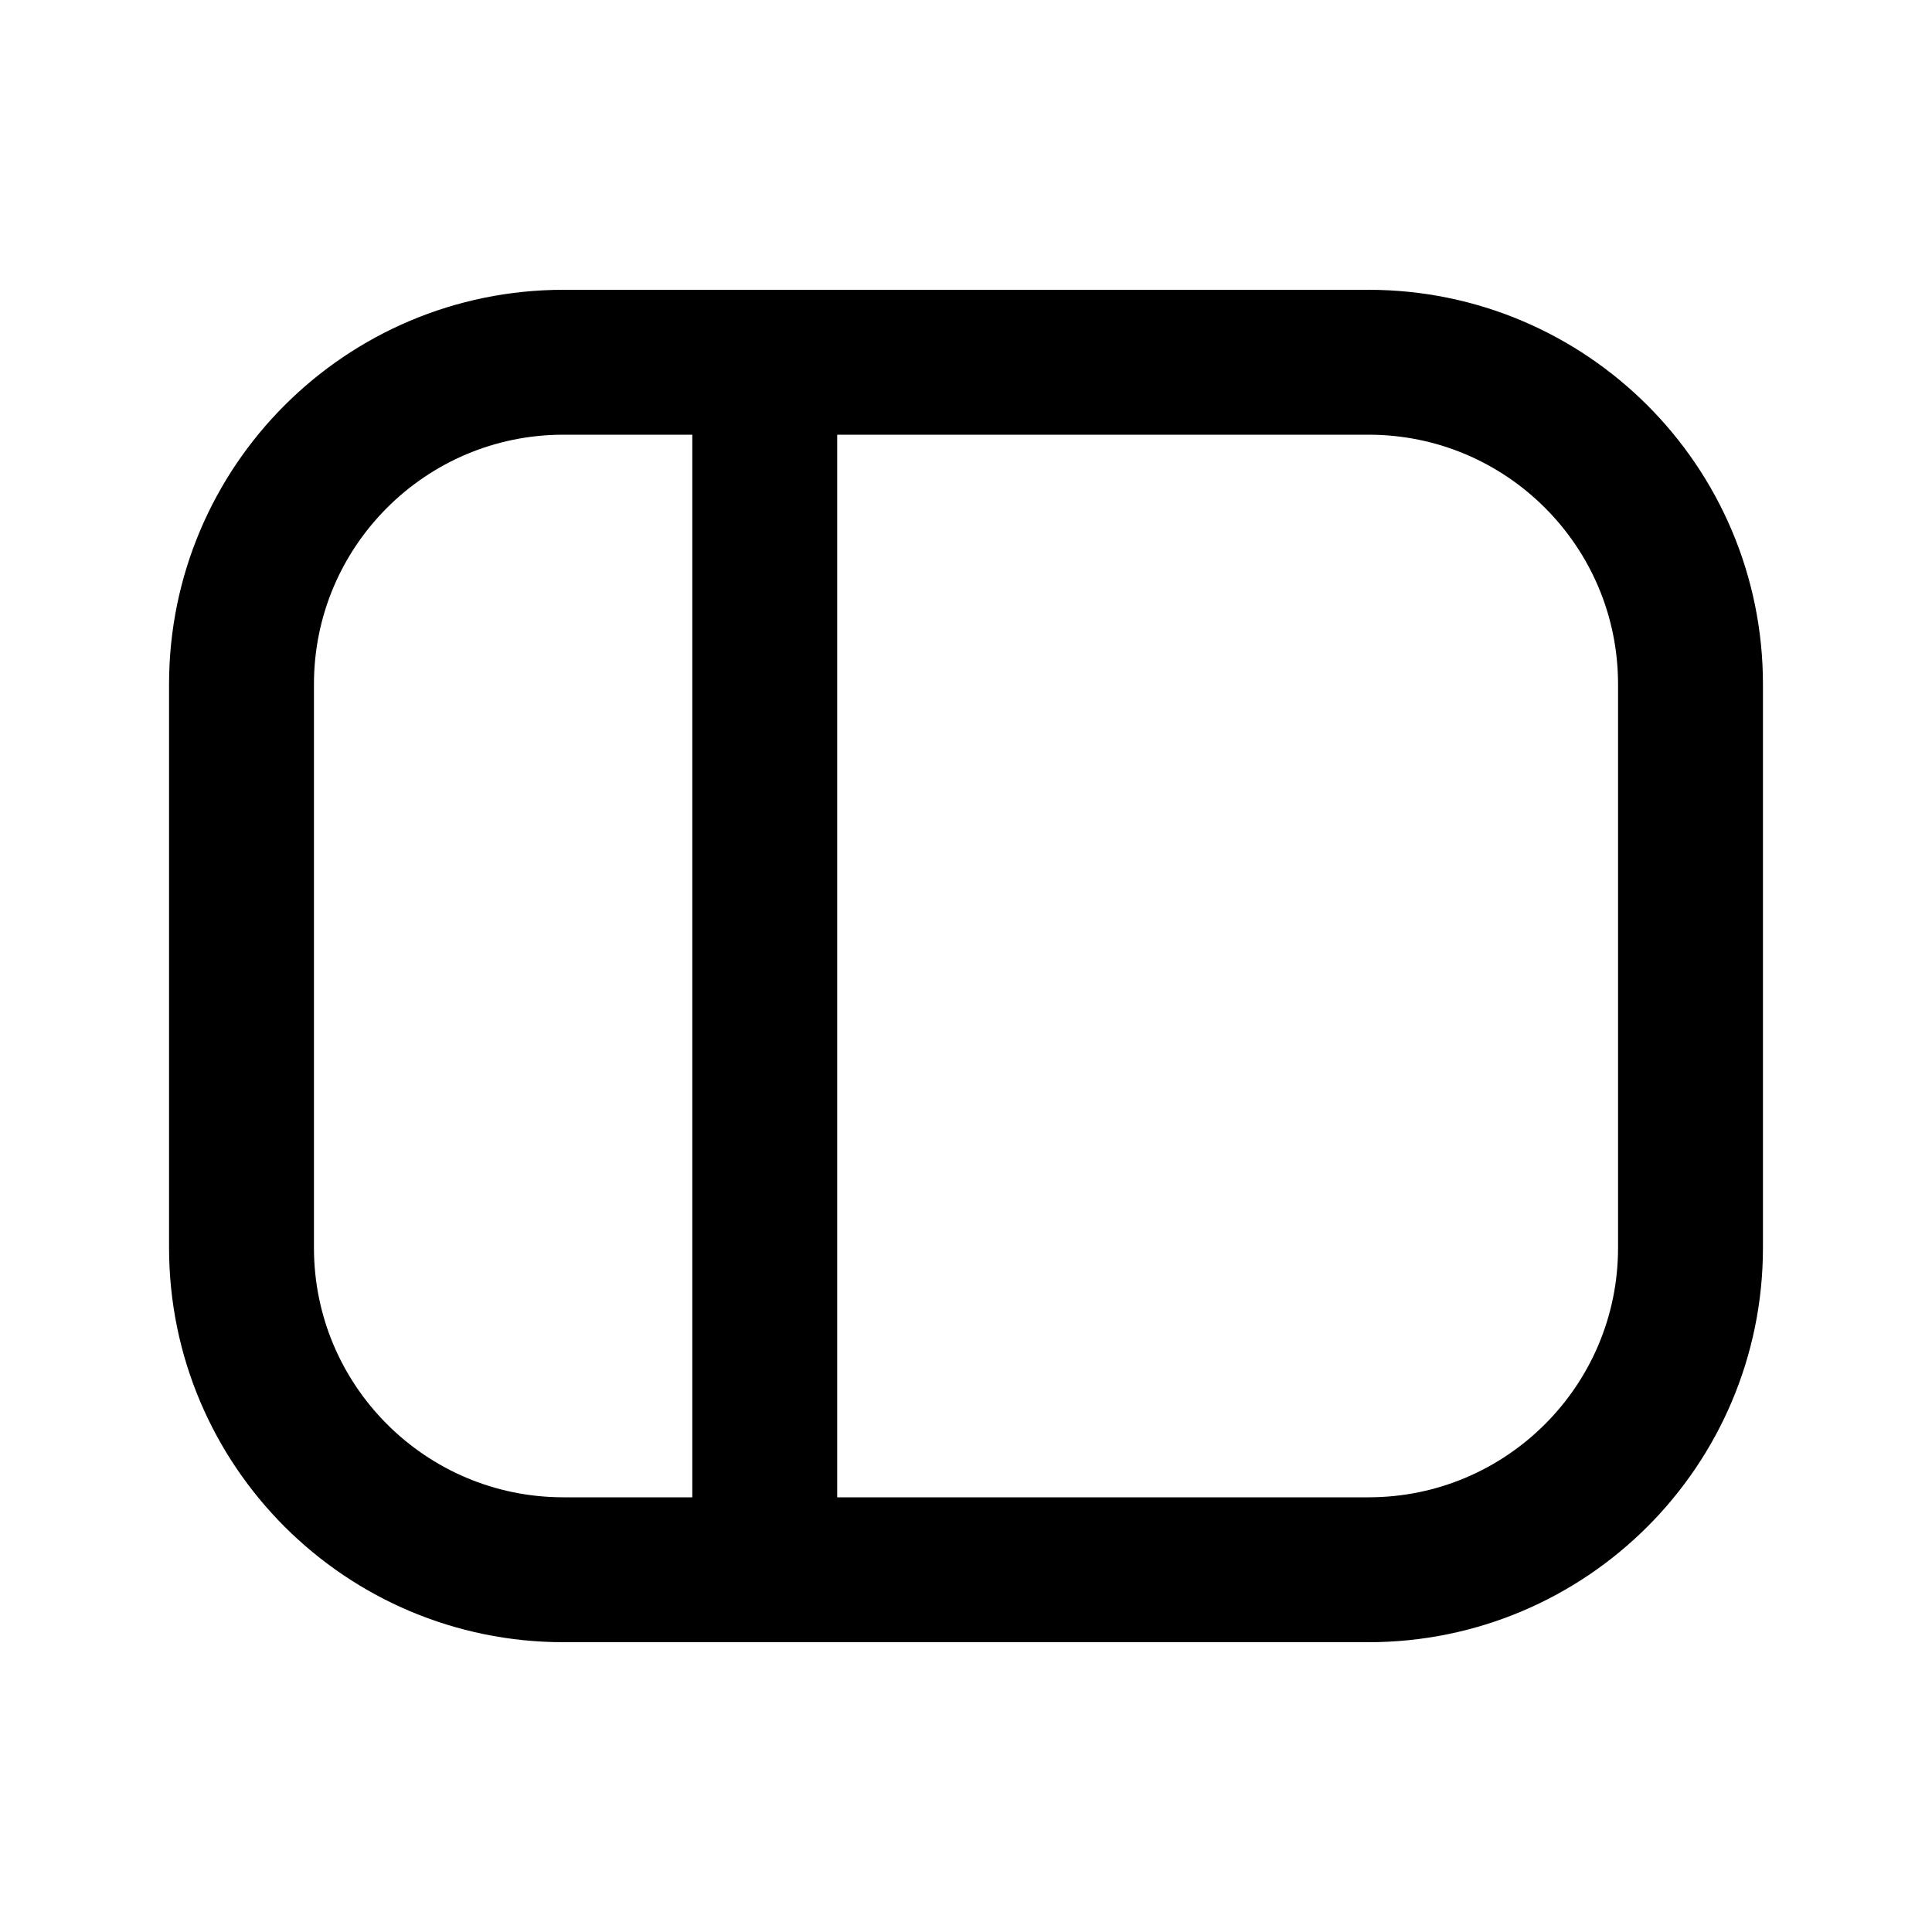
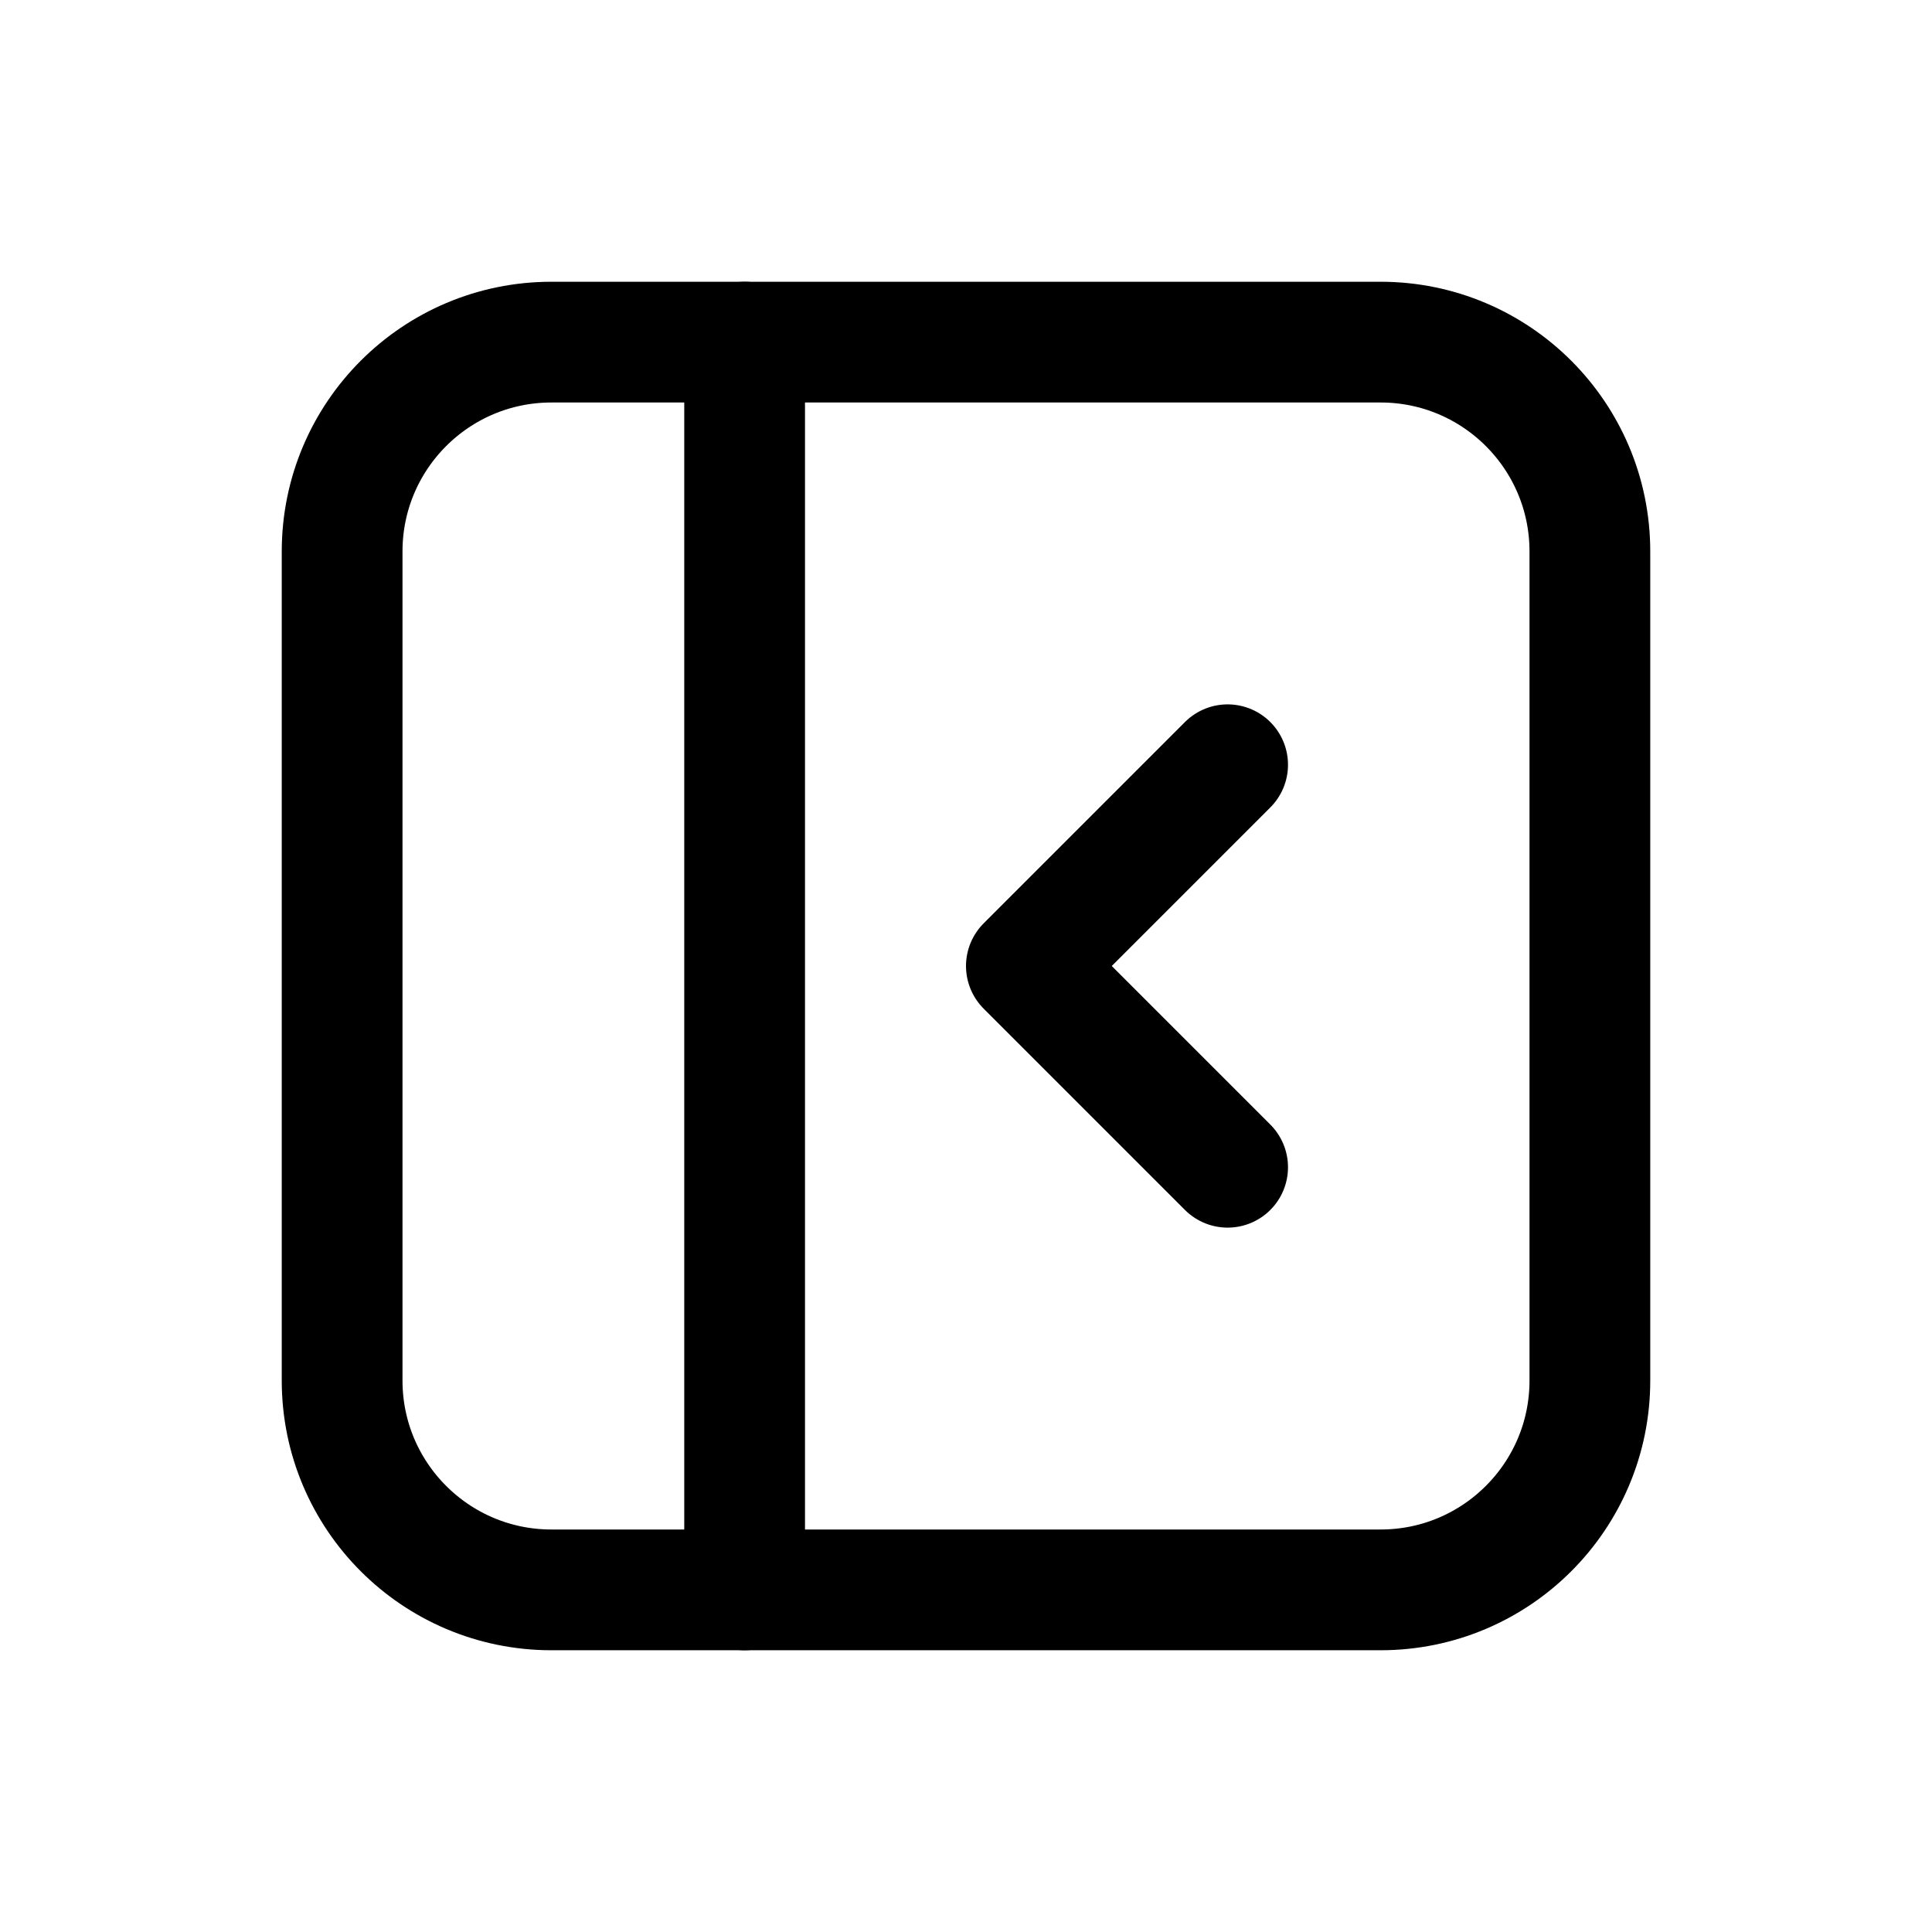
<svg xmlns="http://www.w3.org/2000/svg" viewBox="0 0 24 24">
-   <rect x="3" y="4.5" width="18" height="15" rx="4" fill="none" stroke="#000" stroke-width="1.8" />
-   <path d="M9.5 4.5v15" fill="none" stroke="#000" stroke-width="1.8" />
+   <g fill="none" stroke="#000" stroke-width="1.5" stroke-linecap="round" stroke-linejoin="round">
+     <rect x="4.25" y="4.25" width="15.5" height="15.5" rx="2.6" />
+     <path d="M9.25 4.25v15.5" />
+     <path d="M15.25 9.5L12.75 12l2.5 2.5" />
+   </g>
</svg>
